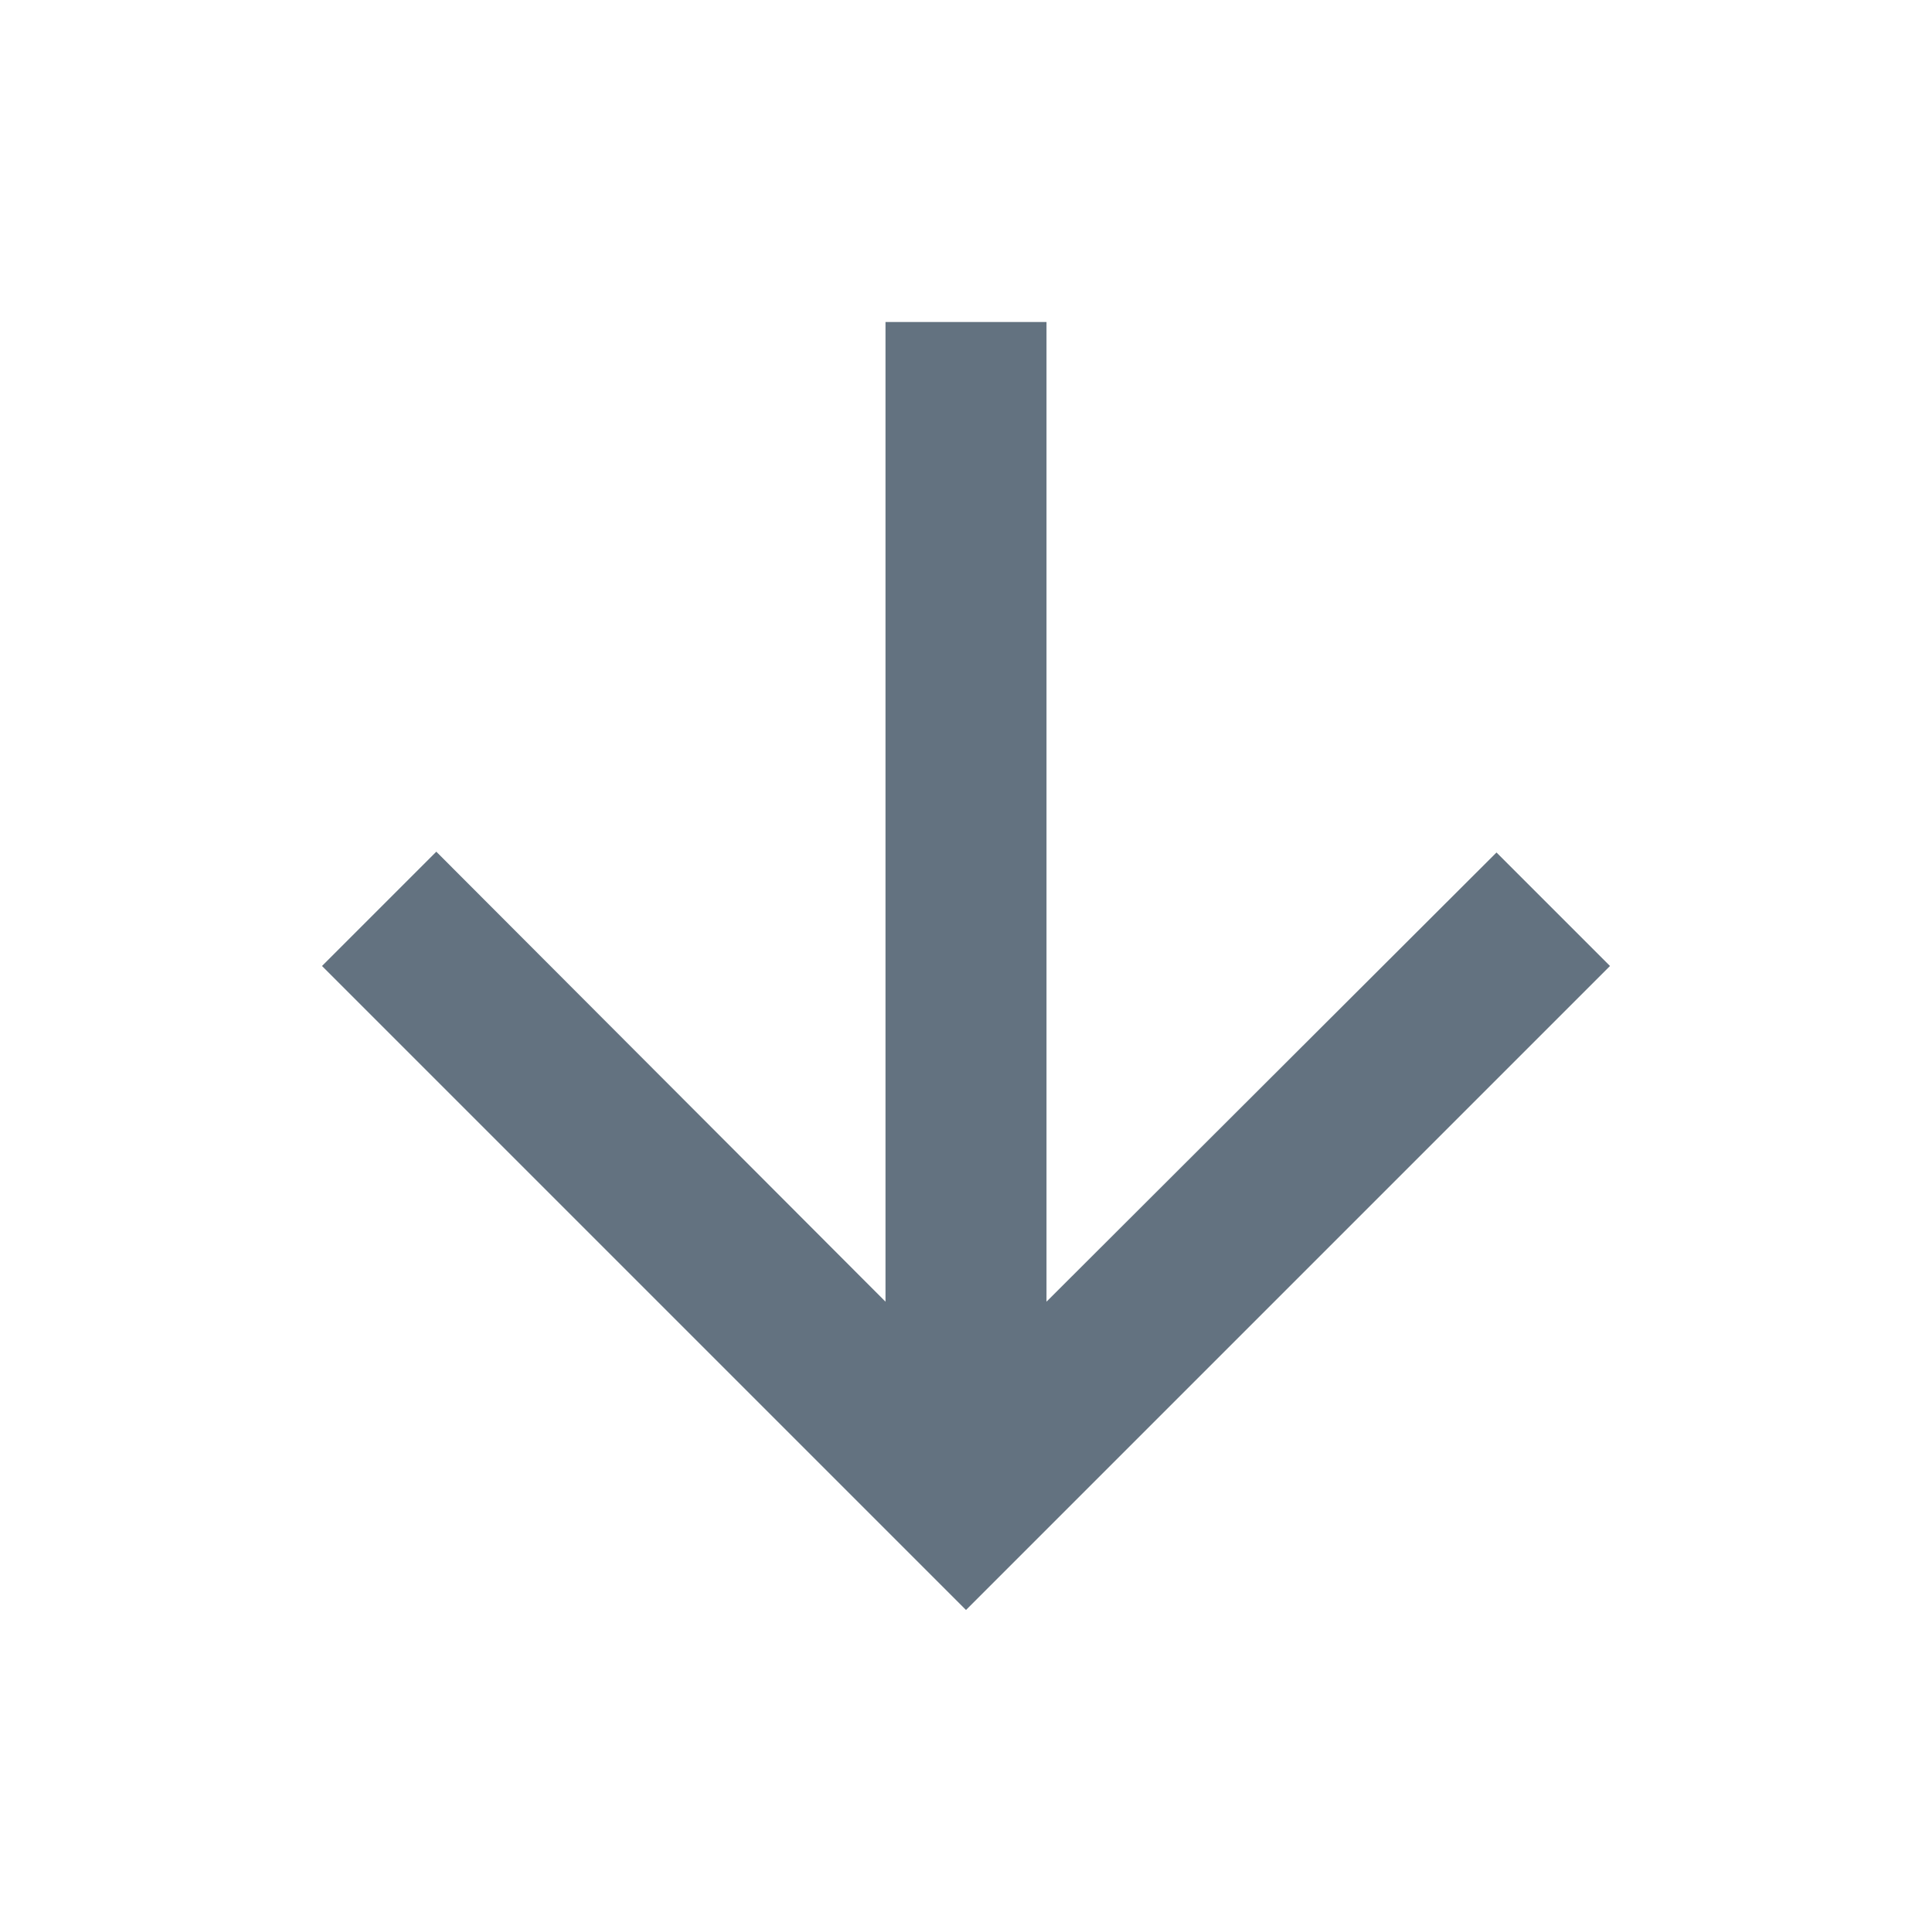
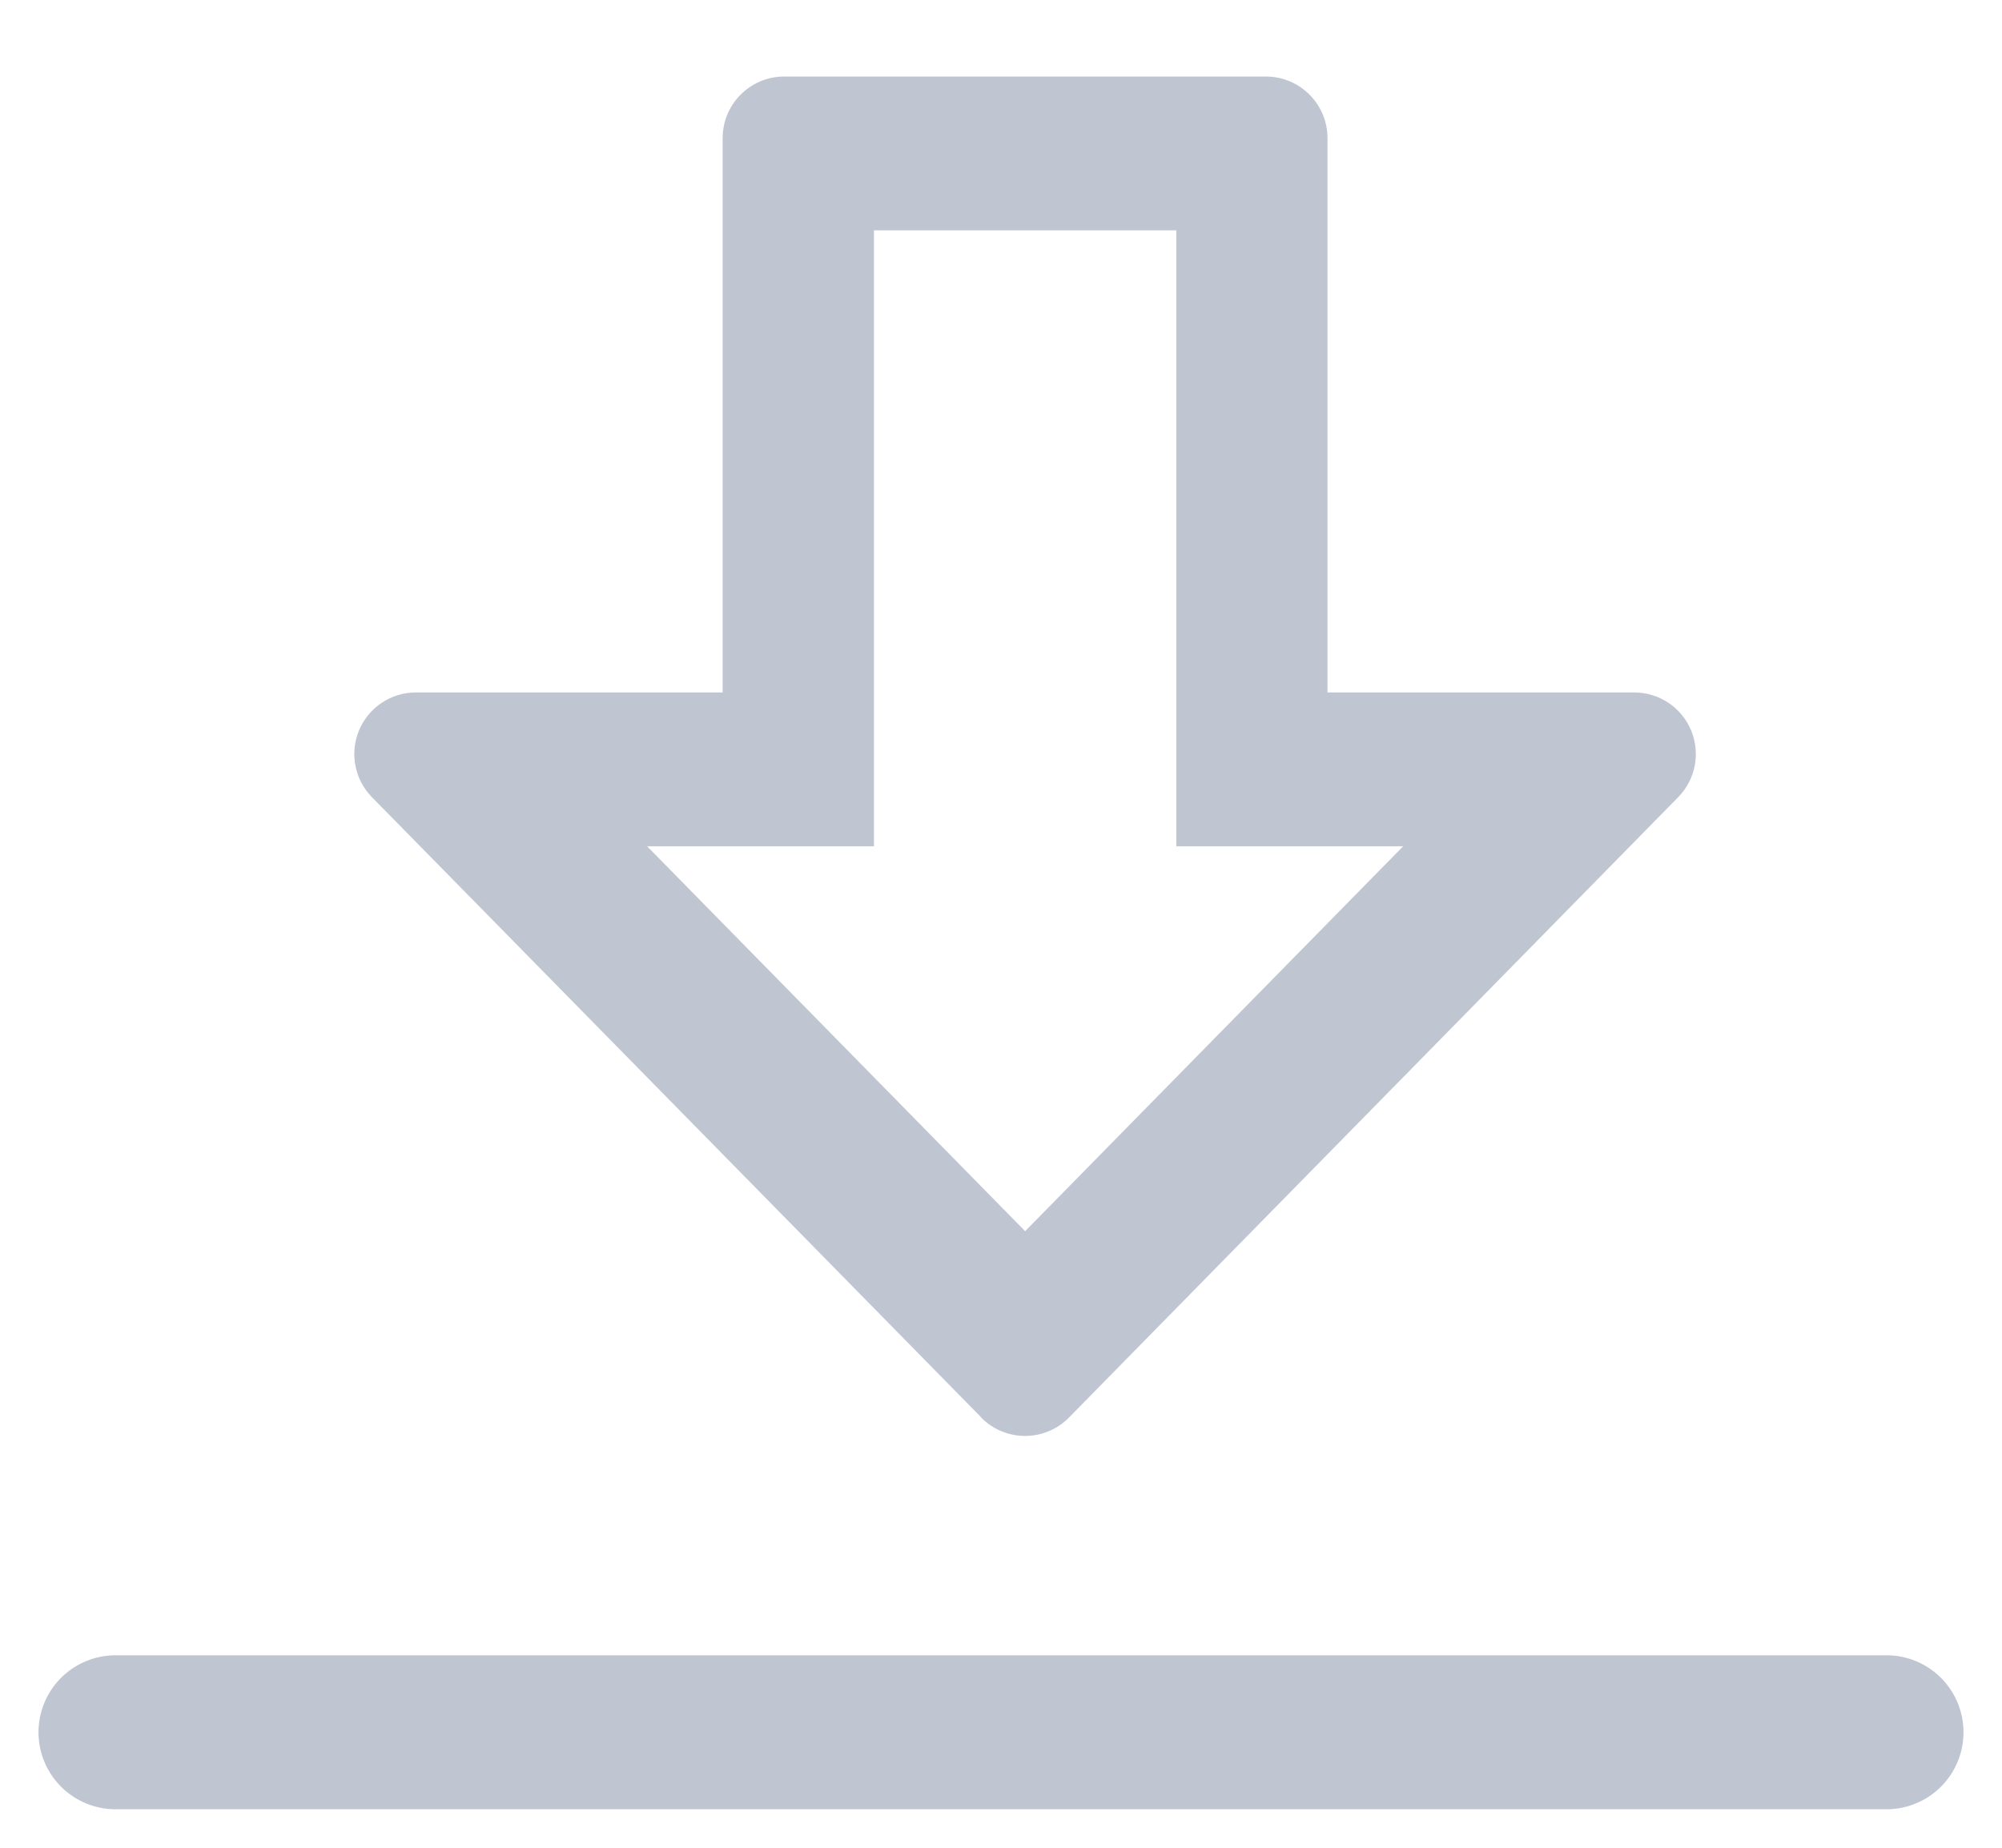
- <svg xmlns="http://www.w3.org/2000/svg" width="24" height="24" viewBox="0 0 24 24">
-   <path fill="none" d="M0 0h24v24H0V0z" />
-   <path fill="#637280" d="M20 12l-1.41-1.41L13 16.17V4h-2v12.17l-5.58-5.59L4 12l8 8 8-8z" />
+ <svg xmlns="http://www.w3.org/2000/svg" width="26" height="24" viewBox="0 0 26 24">
+   <g fill="none" fill-rule="evenodd">
+     <path fill="#C0C5D2" fill-rule="nonzero" d="M12.743 18.41L4.83 10.354a.8.8 0 0 1 .571-1.36h3.984v-7.2a.8.8 0 0 1 .8-.8h6.255a.8.8 0 0 1 .8.8v7.2h3.984a.8.8 0 0 1 .571 1.36l-7.912 8.058a.8.8 0 0 1-1.141 0zm.57-2.418l4.91-5h-2.946v-8H11.35v8H8.404l4.91 5z" />
+     <path stroke="#C0C5D2" stroke-linecap="round" stroke-width="2" d="M1.5 22.5h23" />
+   </g>
</svg>
